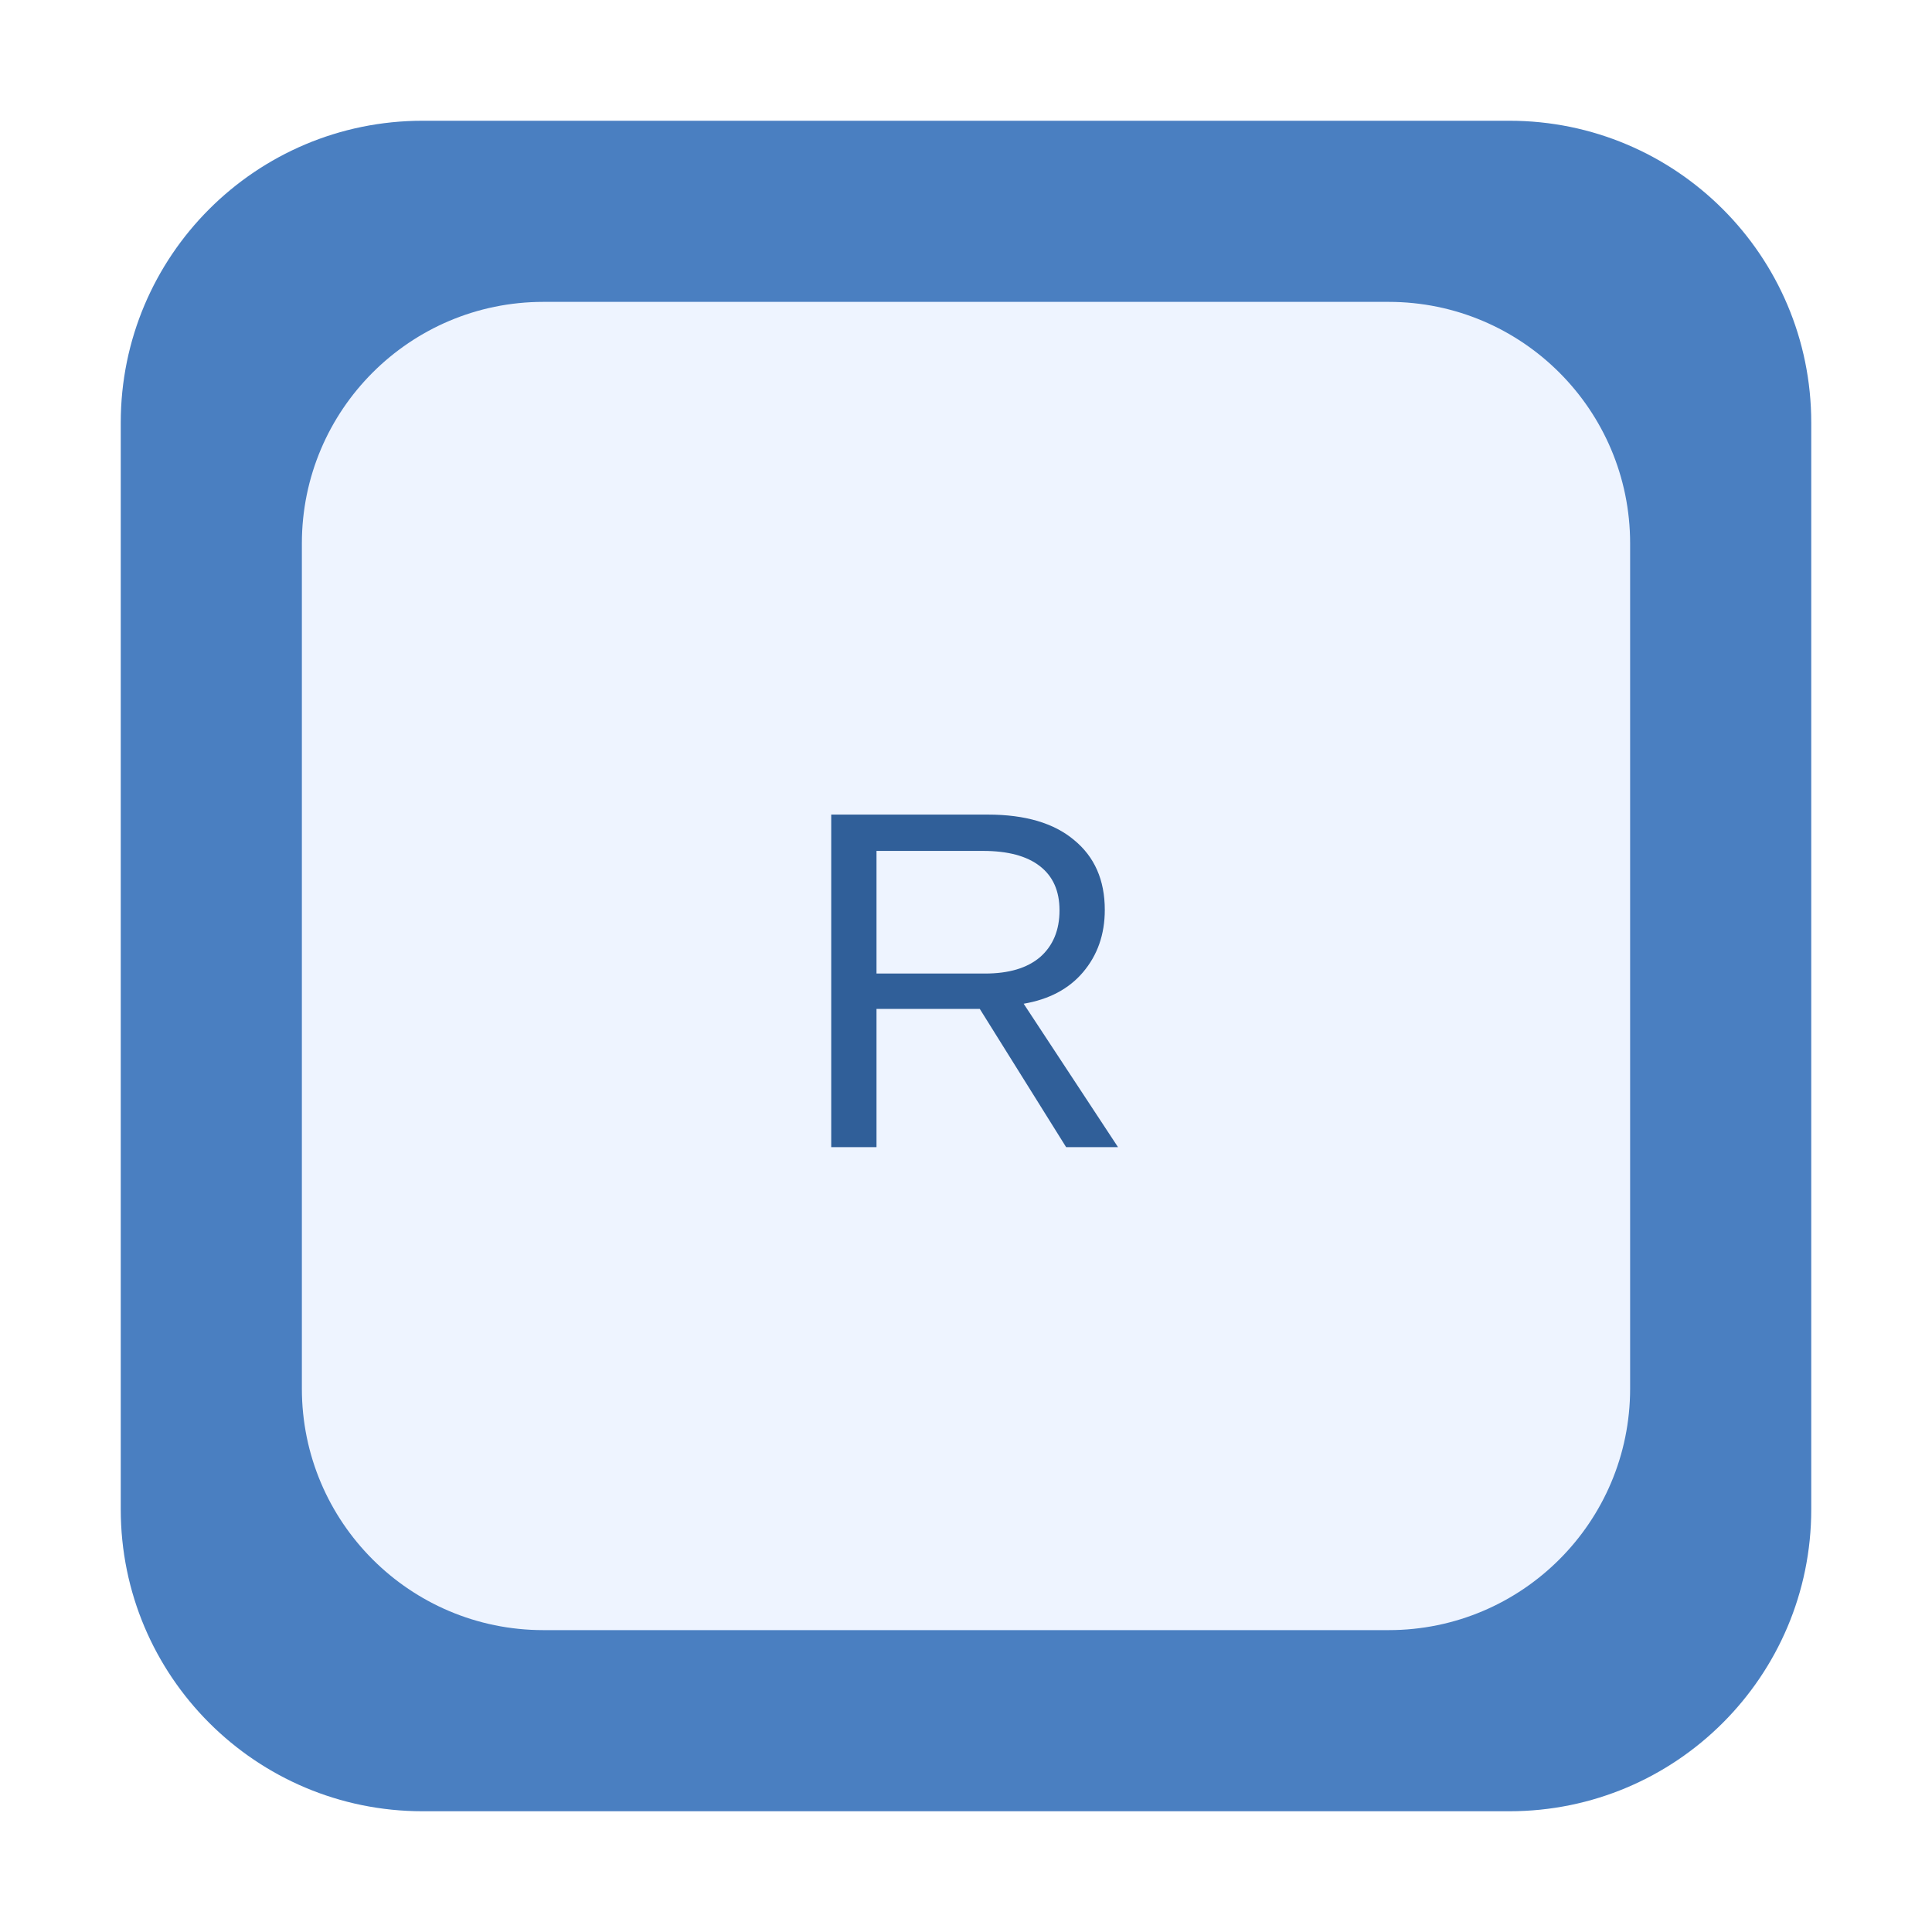
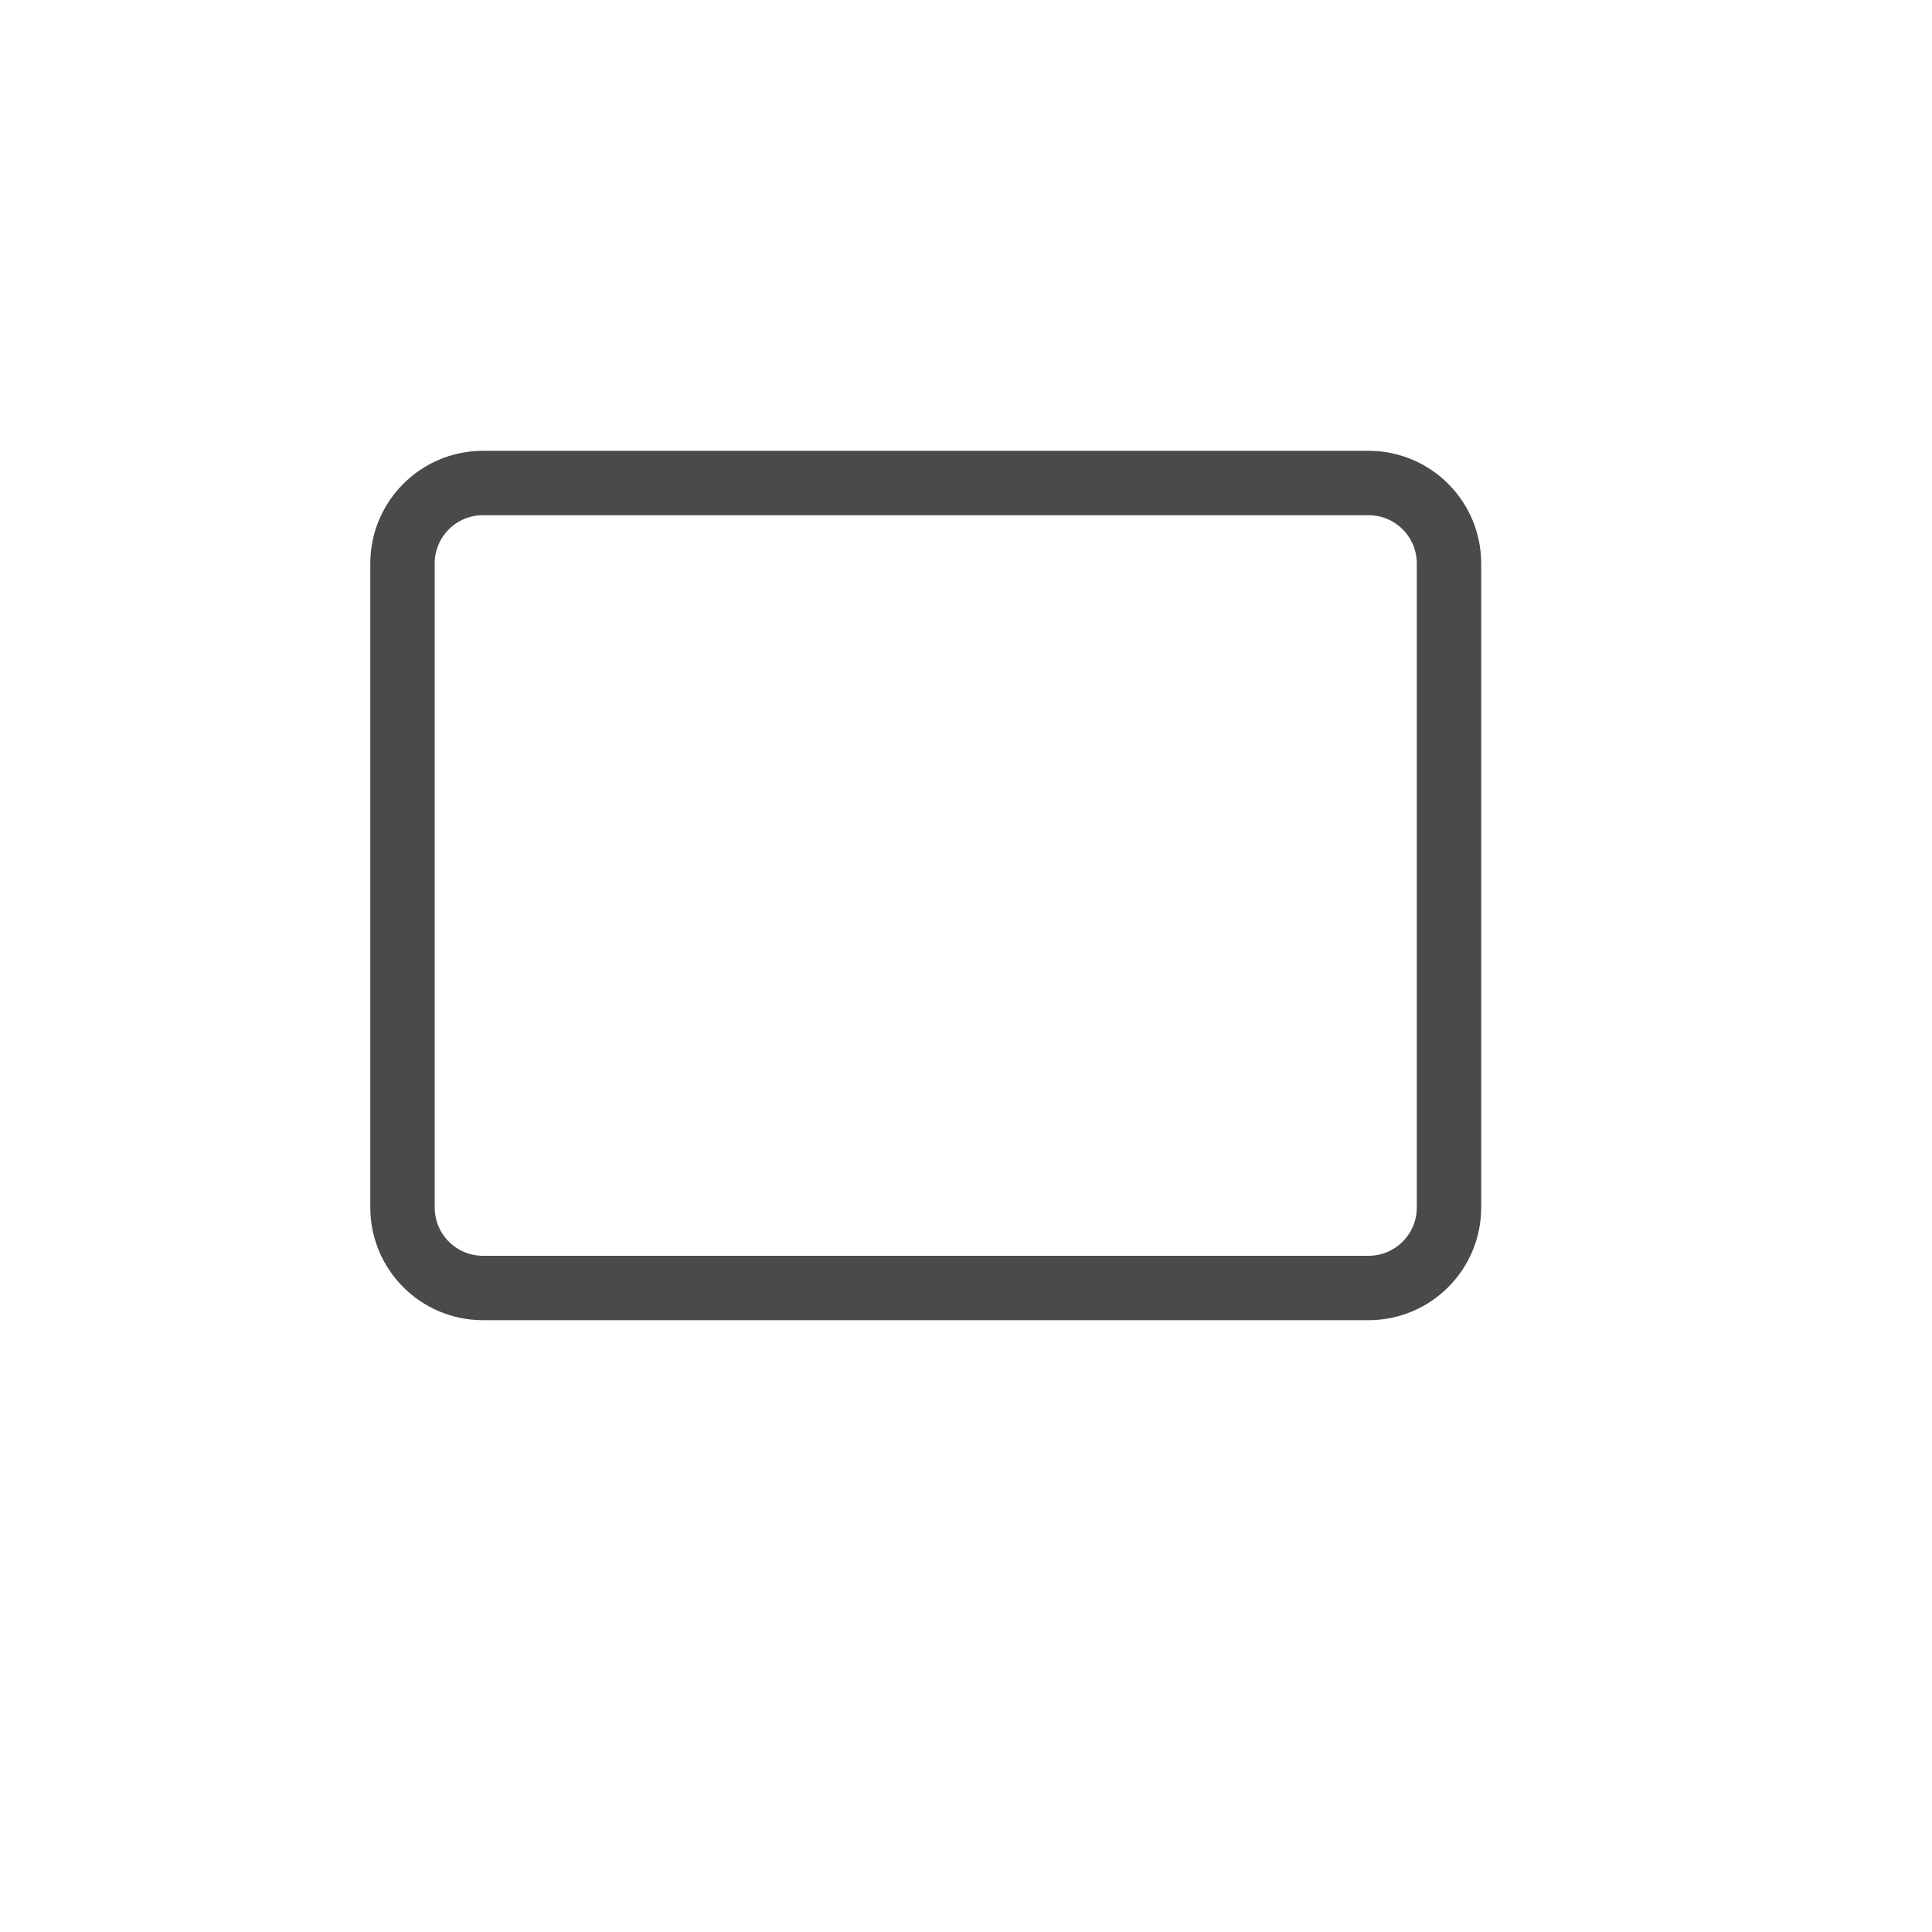
- <svg xmlns="http://www.w3.org/2000/svg" width="64" height="64" viewBox="0 0 64 64">
-   <rect x="4" y="4" width="56" height="56" rx="10" fill="#4a7fc1" />
-   <rect x="10" y="10" width="44" height="44" rx="8" fill="#eef4ff" />
-   <text x="32" y="38" text-anchor="middle" font-size="16" font-family="Arial" fill="#305f99">R</text>
+ <svg xmlns="http://www.w3.org/2000/svg" width="96" height="96" viewBox="0 0 96 96" fill="none">
+   <defs>
+     <filter id="shadow" x="-20%" y="-20%" width="140%" height="140%">
+       <feDropShadow dx="0" dy="1" stdDeviation="1.2" flood-color="#00000022" />
+     </filter>
+   </defs>
+   <rect x="20" y="24" width="52" height="40" rx="4" stroke="#4a4a4a" stroke-width="3.2" fill="none" />
</svg>
